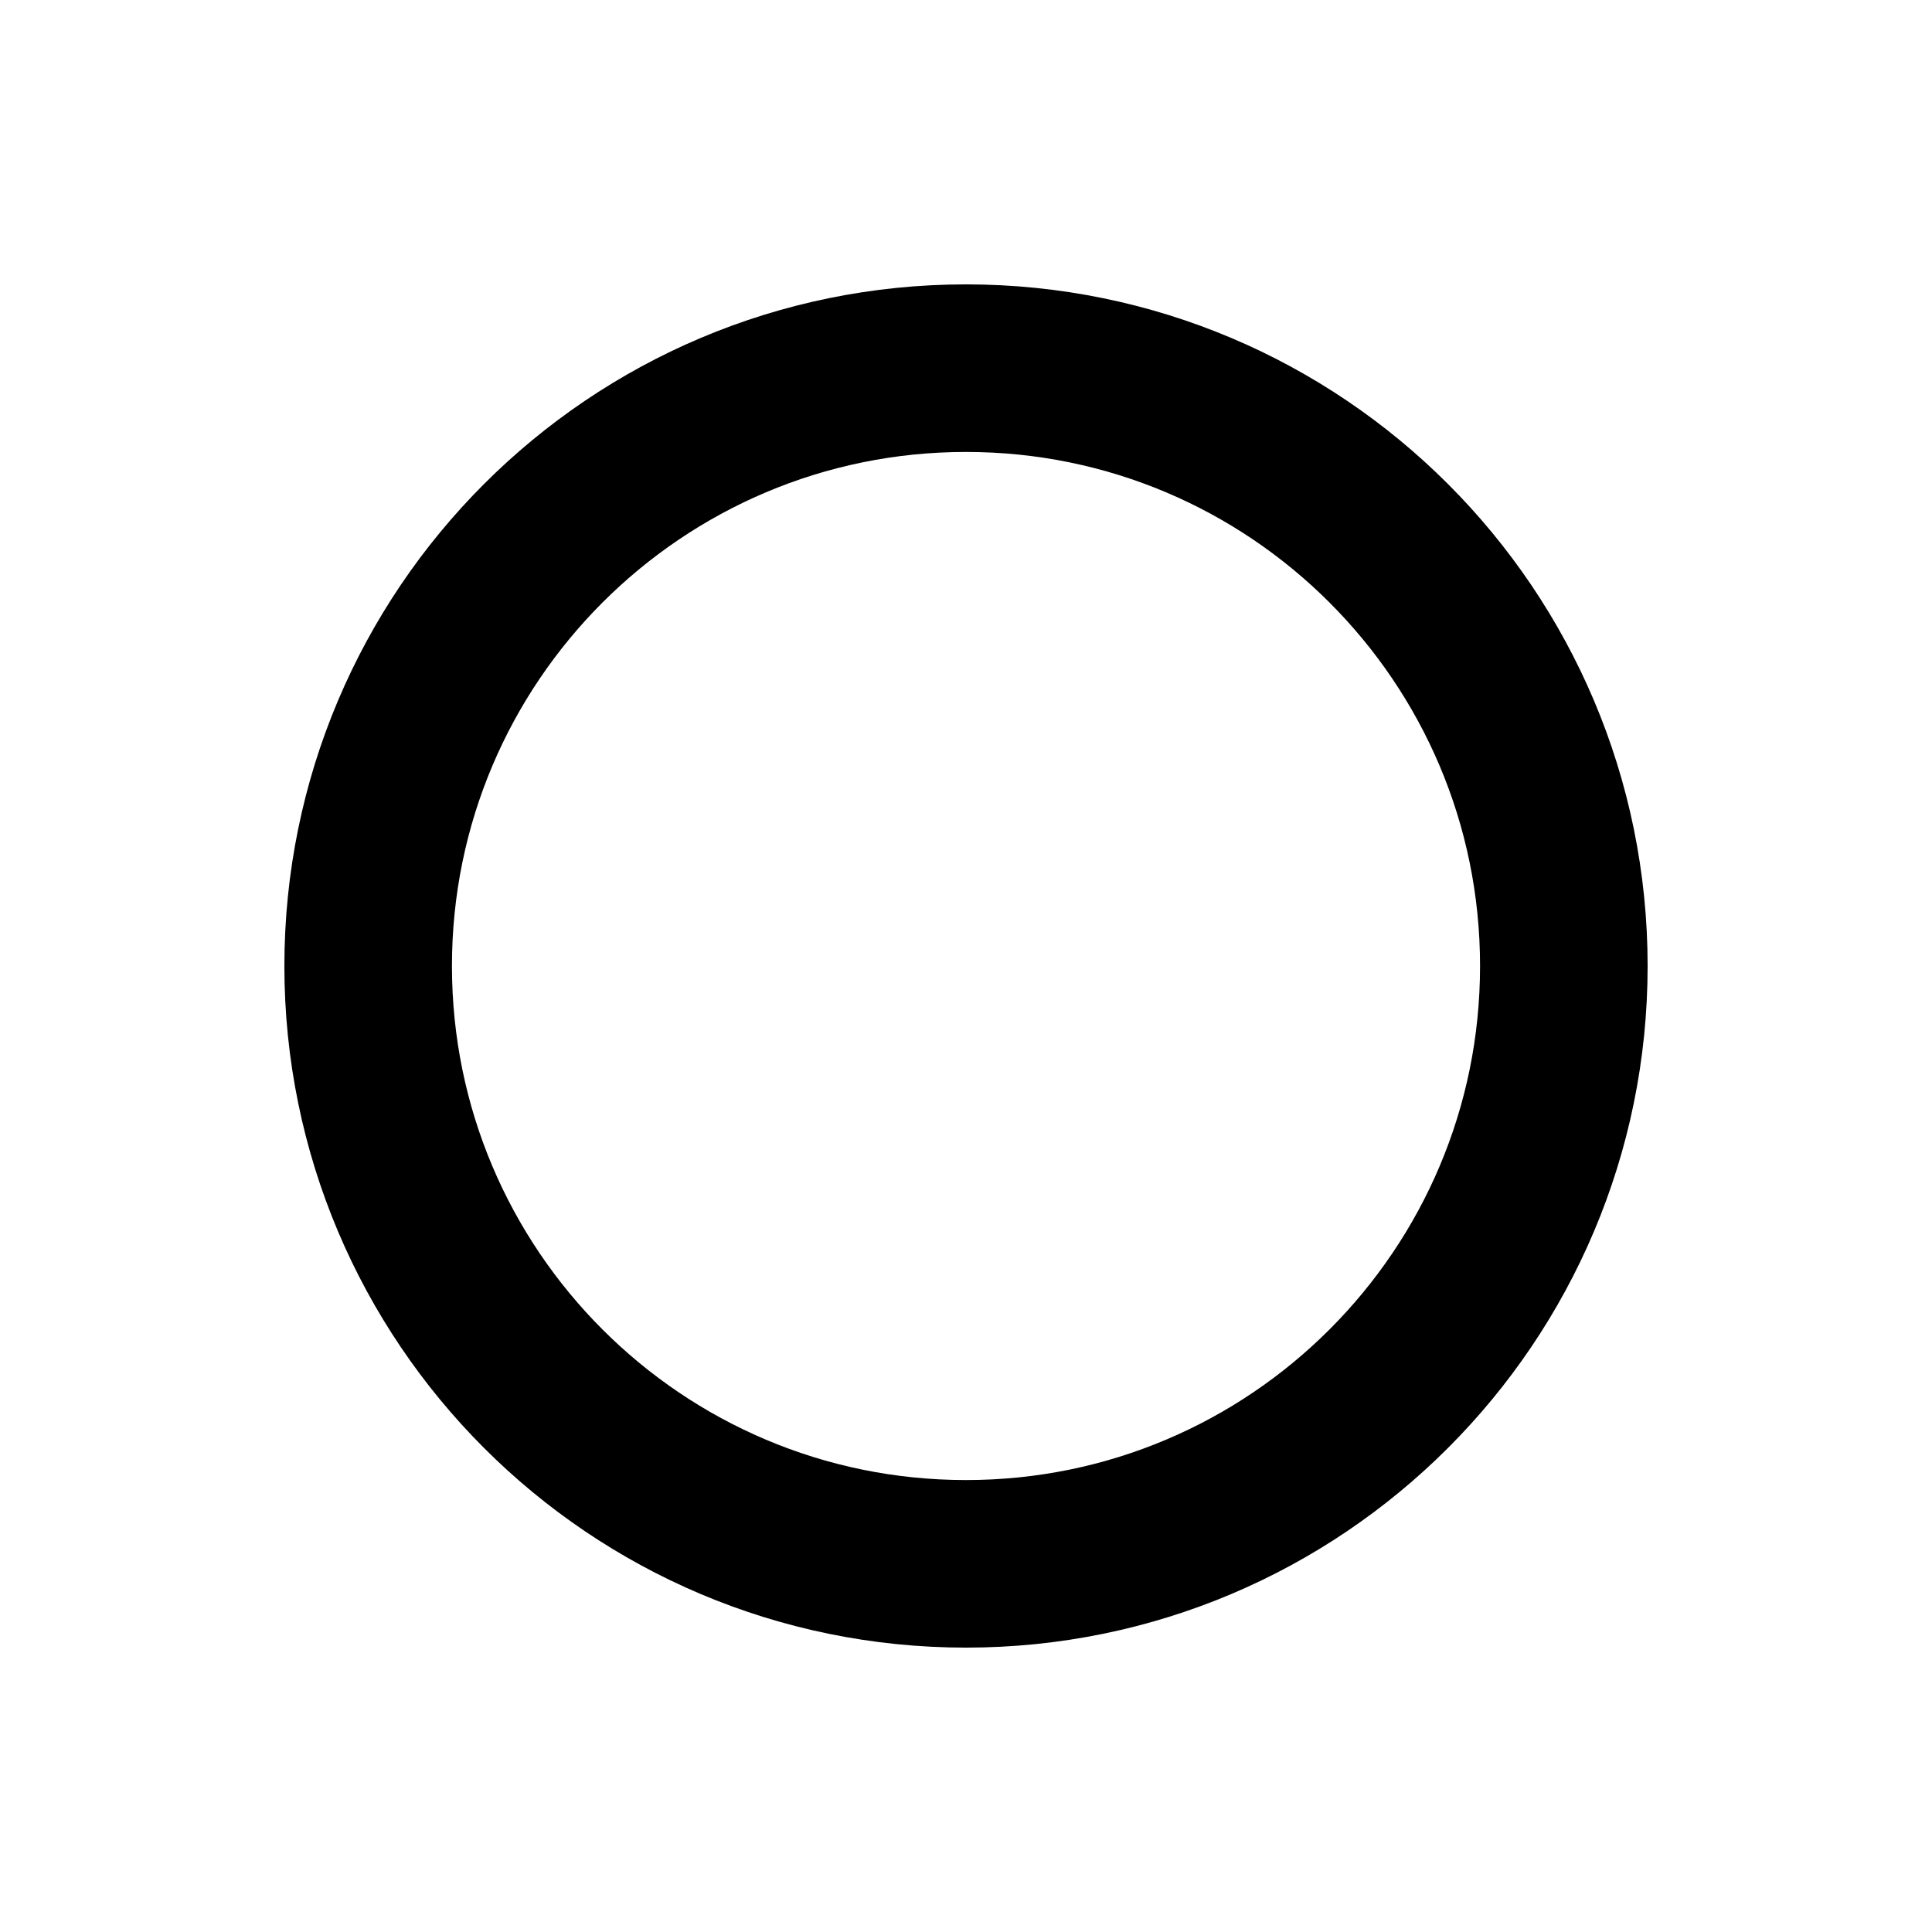
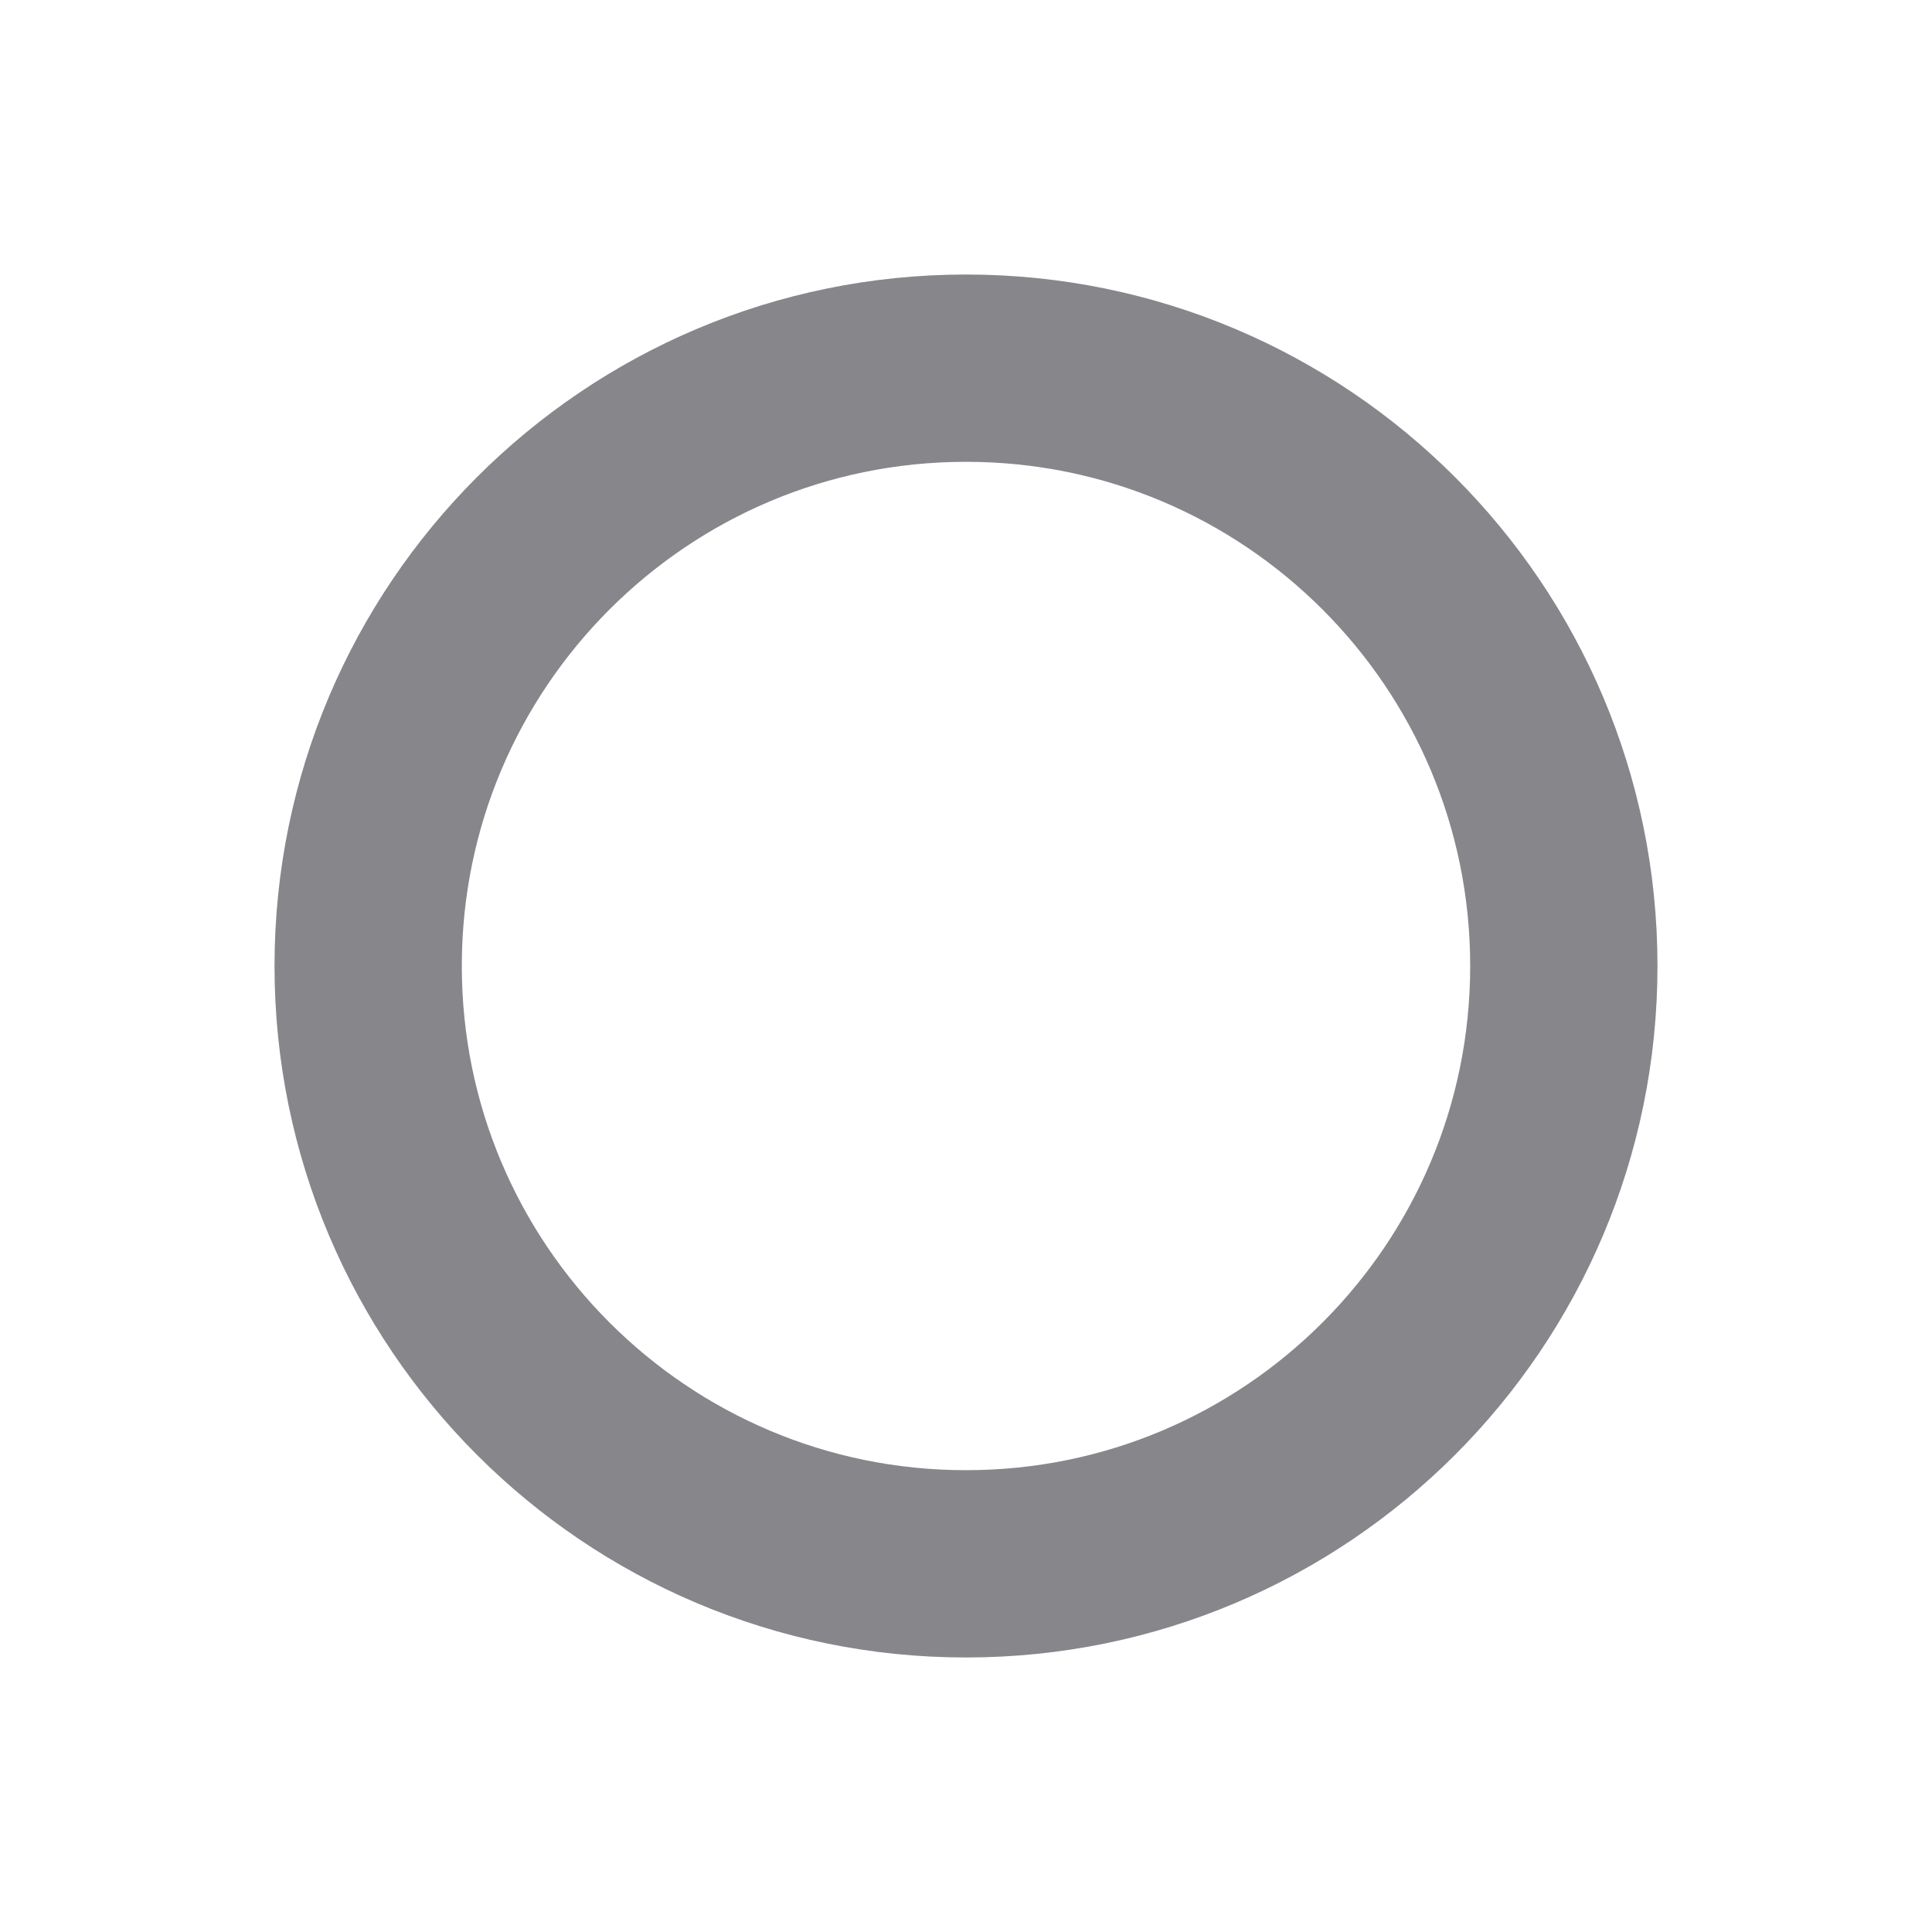
<svg xmlns="http://www.w3.org/2000/svg" version="1.1" width="392" height="392">
-   <svg id="SvgjsSvg1009" version="1.1" viewBox="0 0 392 392">
+   <svg id="SvgjsSvg1001" version="1.1" viewBox="0 0 392 392">
    <defs>
      <style>
      .st0 {
        fill: none;
-         stroke: #000;
-         stroke-width: 34px;
+         stroke: #86868b;
+         stroke-width: 38px;
      }
    </style>
    </defs>
    <circle class="st0" cx="196" cy="196" r="121.3" />
  </svg>
  <style>@media (prefers-color-scheme: light) { :root { filter: none; } }
- @media (prefers-color-scheme: dark) { :root { filter: invert(100%); } }
+ @media (prefers-color-scheme: dark) { :root { filter: none; } }
</style>
</svg>
